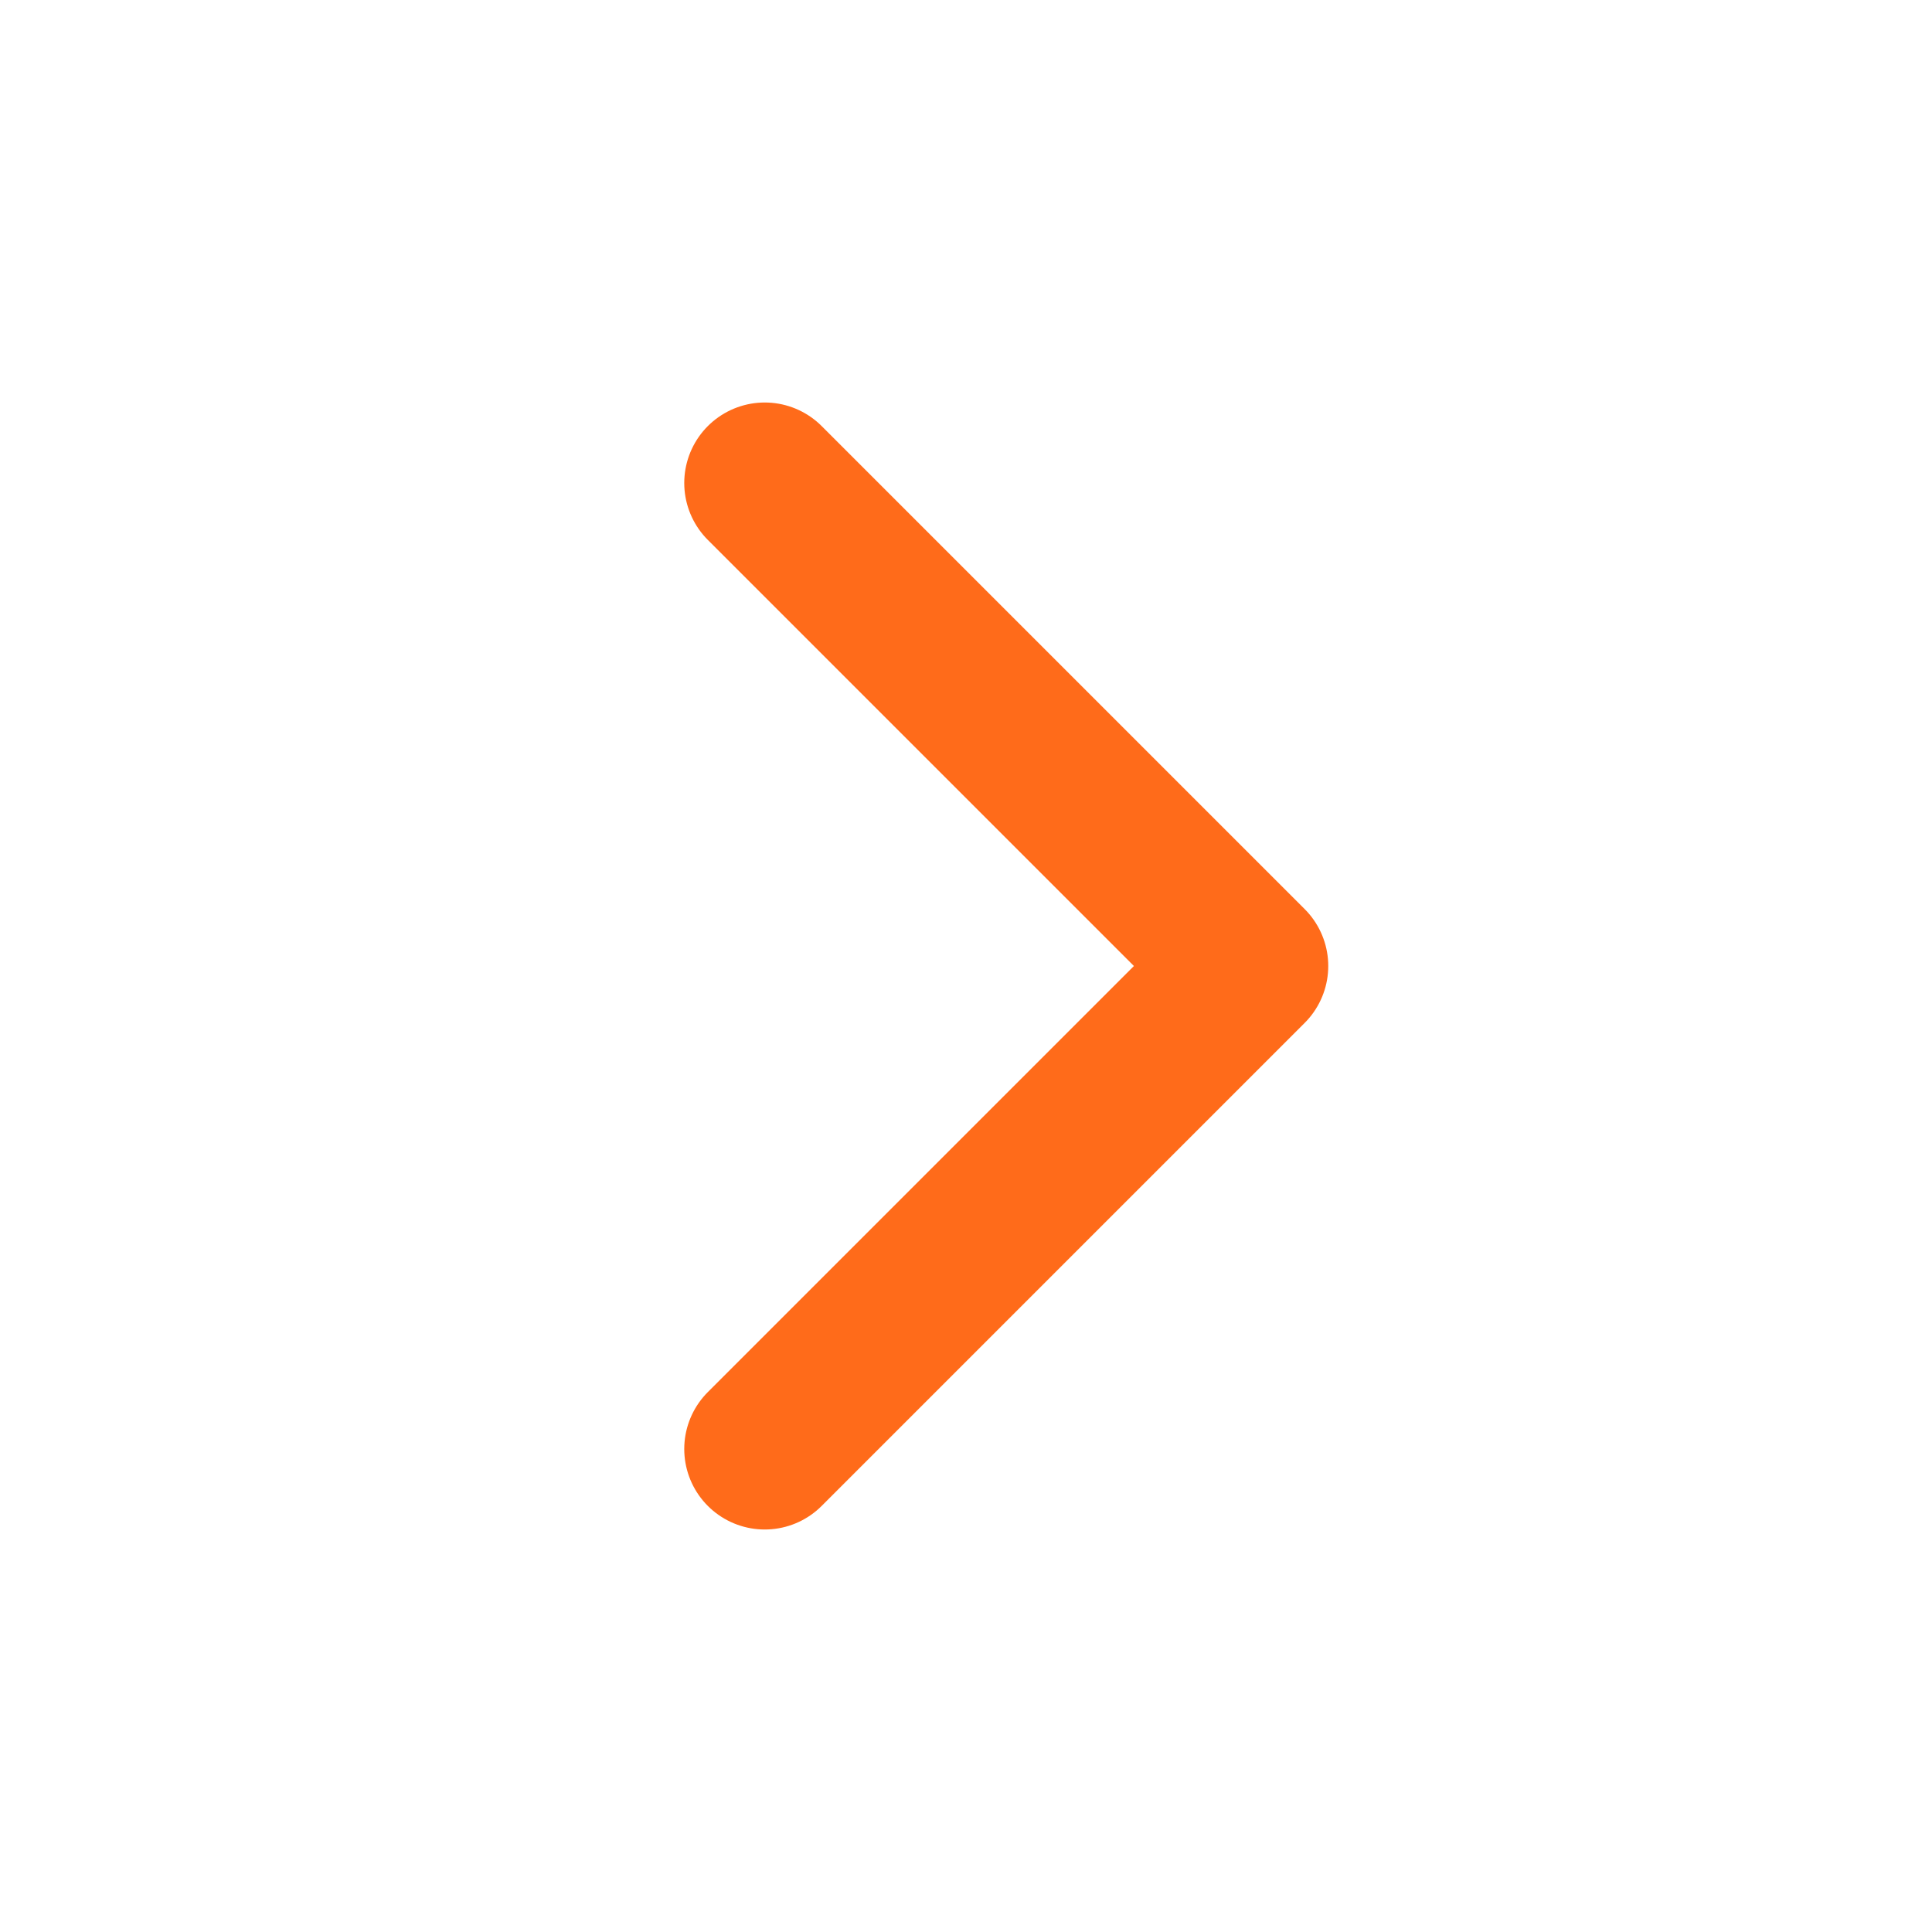
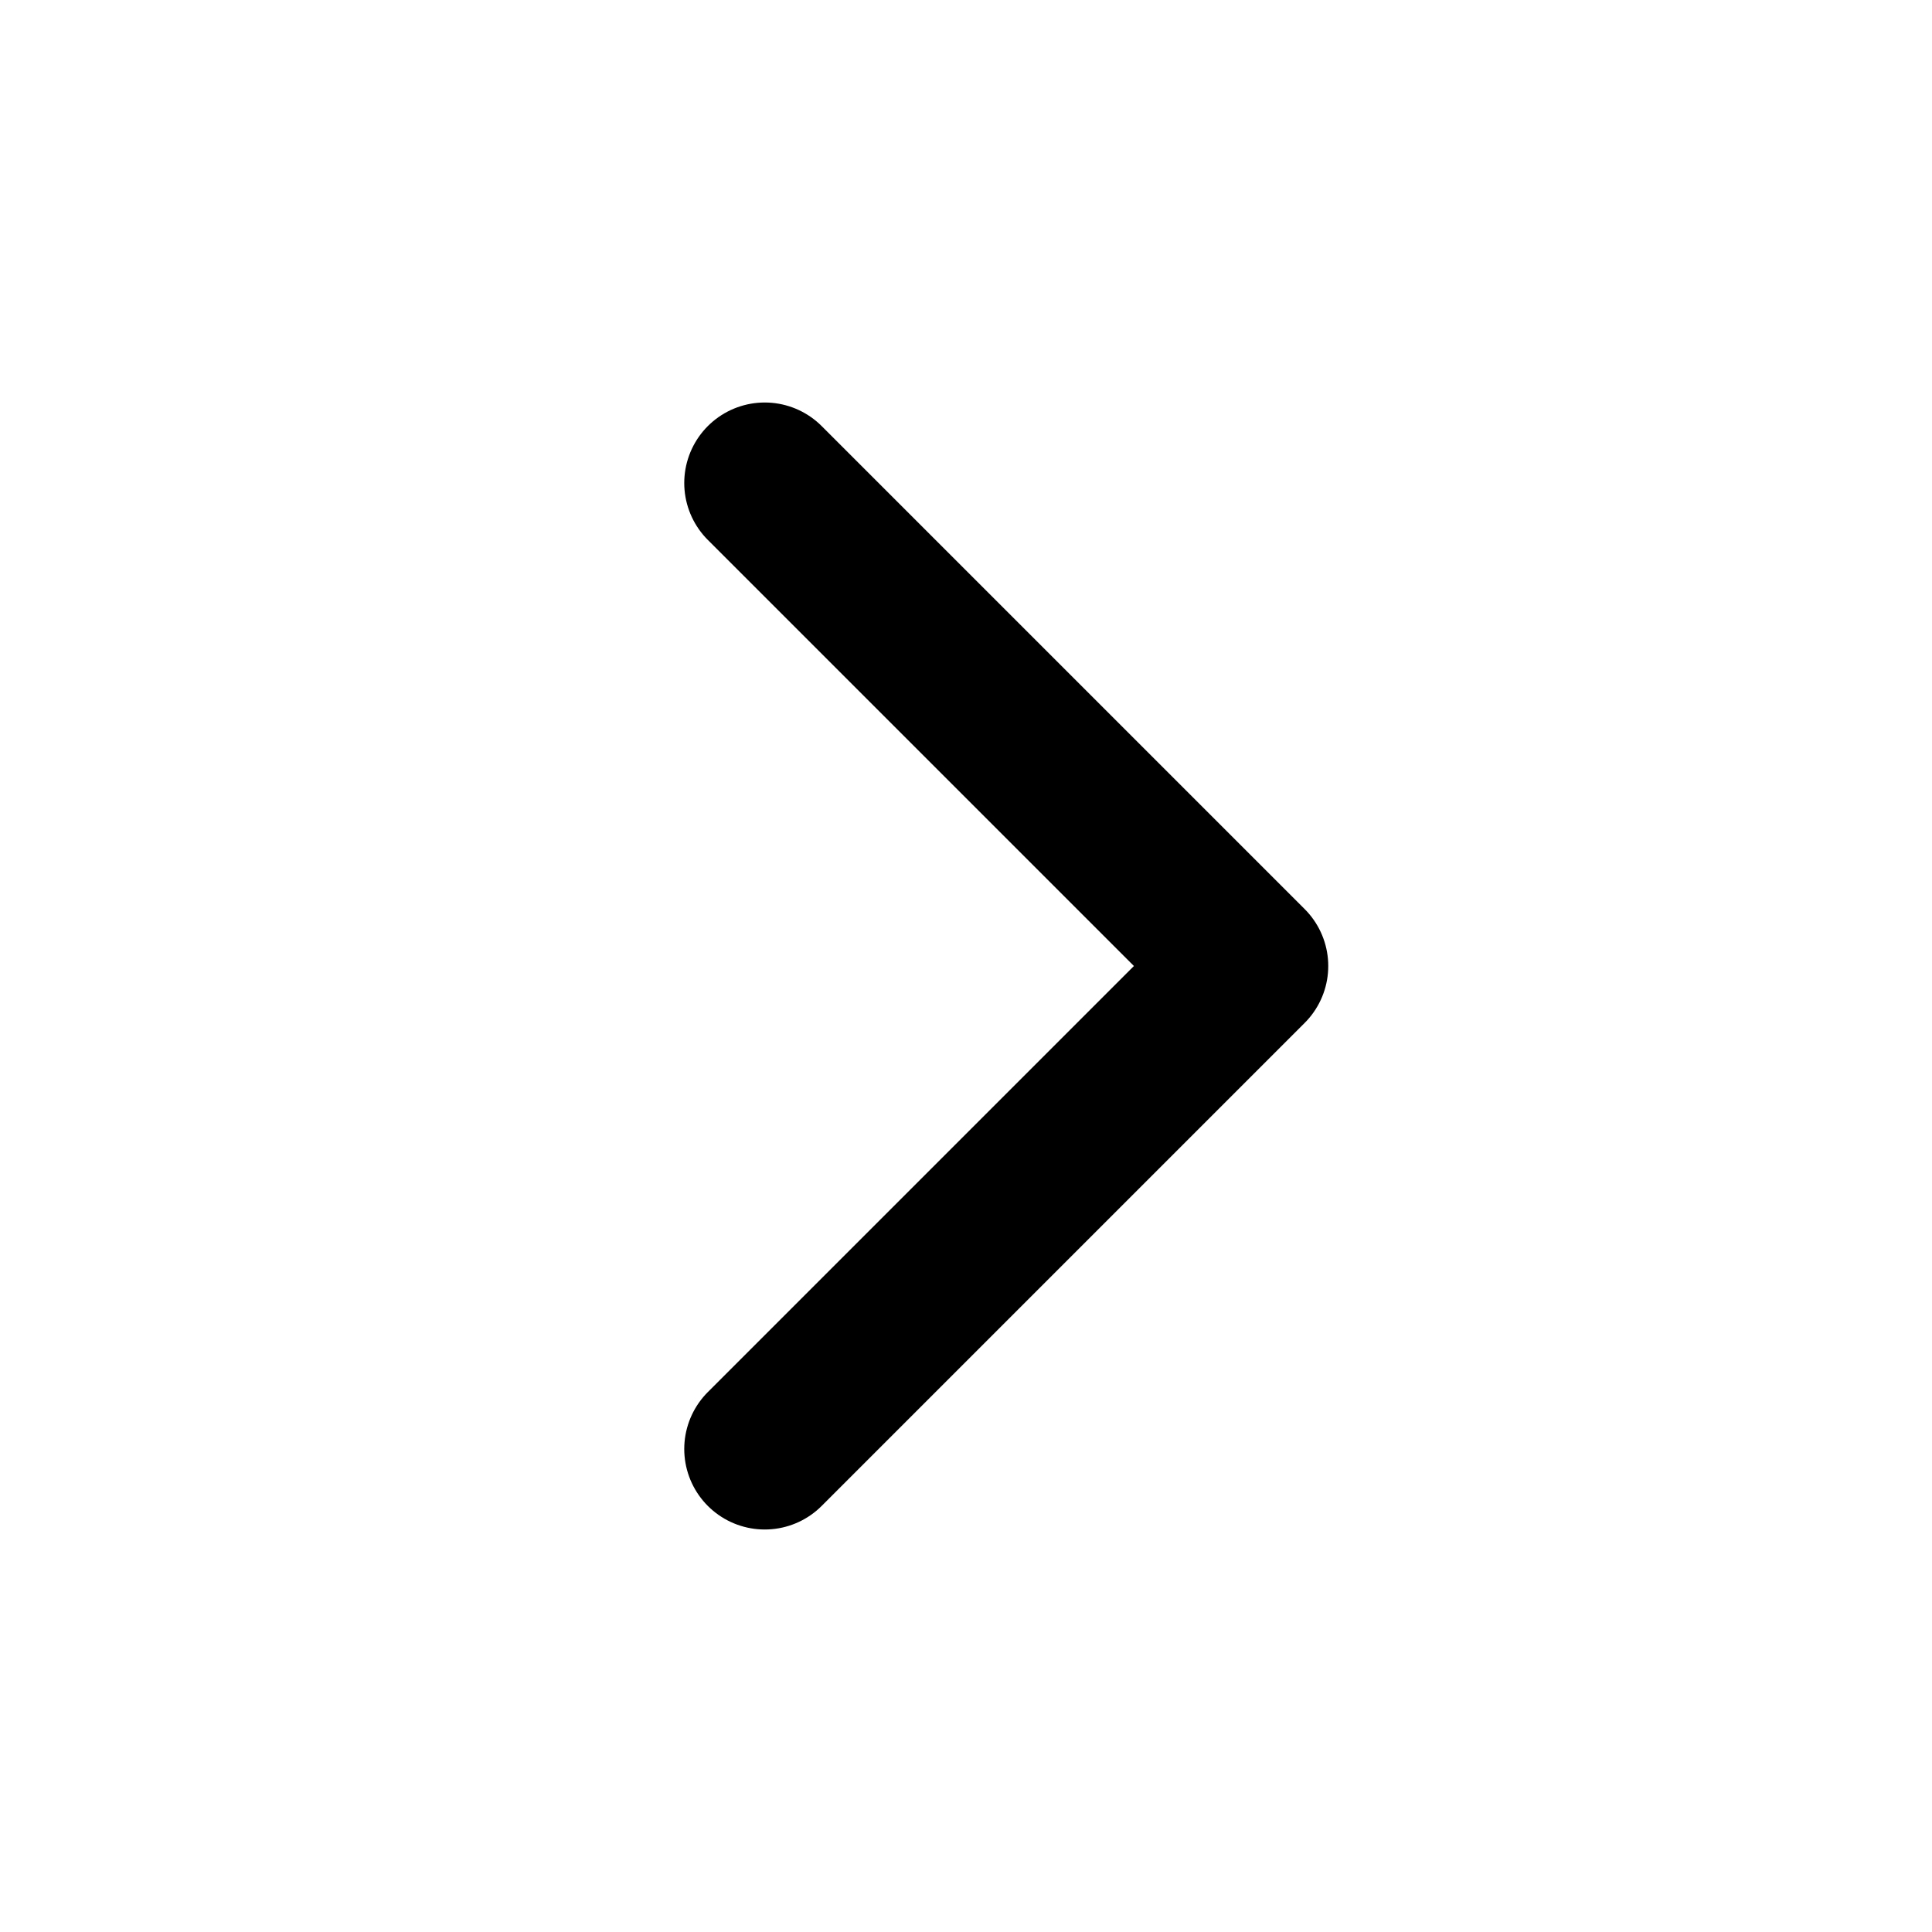
<svg xmlns="http://www.w3.org/2000/svg" width="24" height="24" viewBox="0 0 24 24" fill="none">
-   <path d="M9.5 6L15.5 12L9.5 18" stroke="#FF6B1A" stroke-width="2" stroke-linecap="round" stroke-linejoin="round" />
+   <path d="M9.5 6L15.5 12L9.5 18" stroke="currentColor" stroke-width="2" stroke-linecap="round" stroke-linejoin="round" />
</svg>
